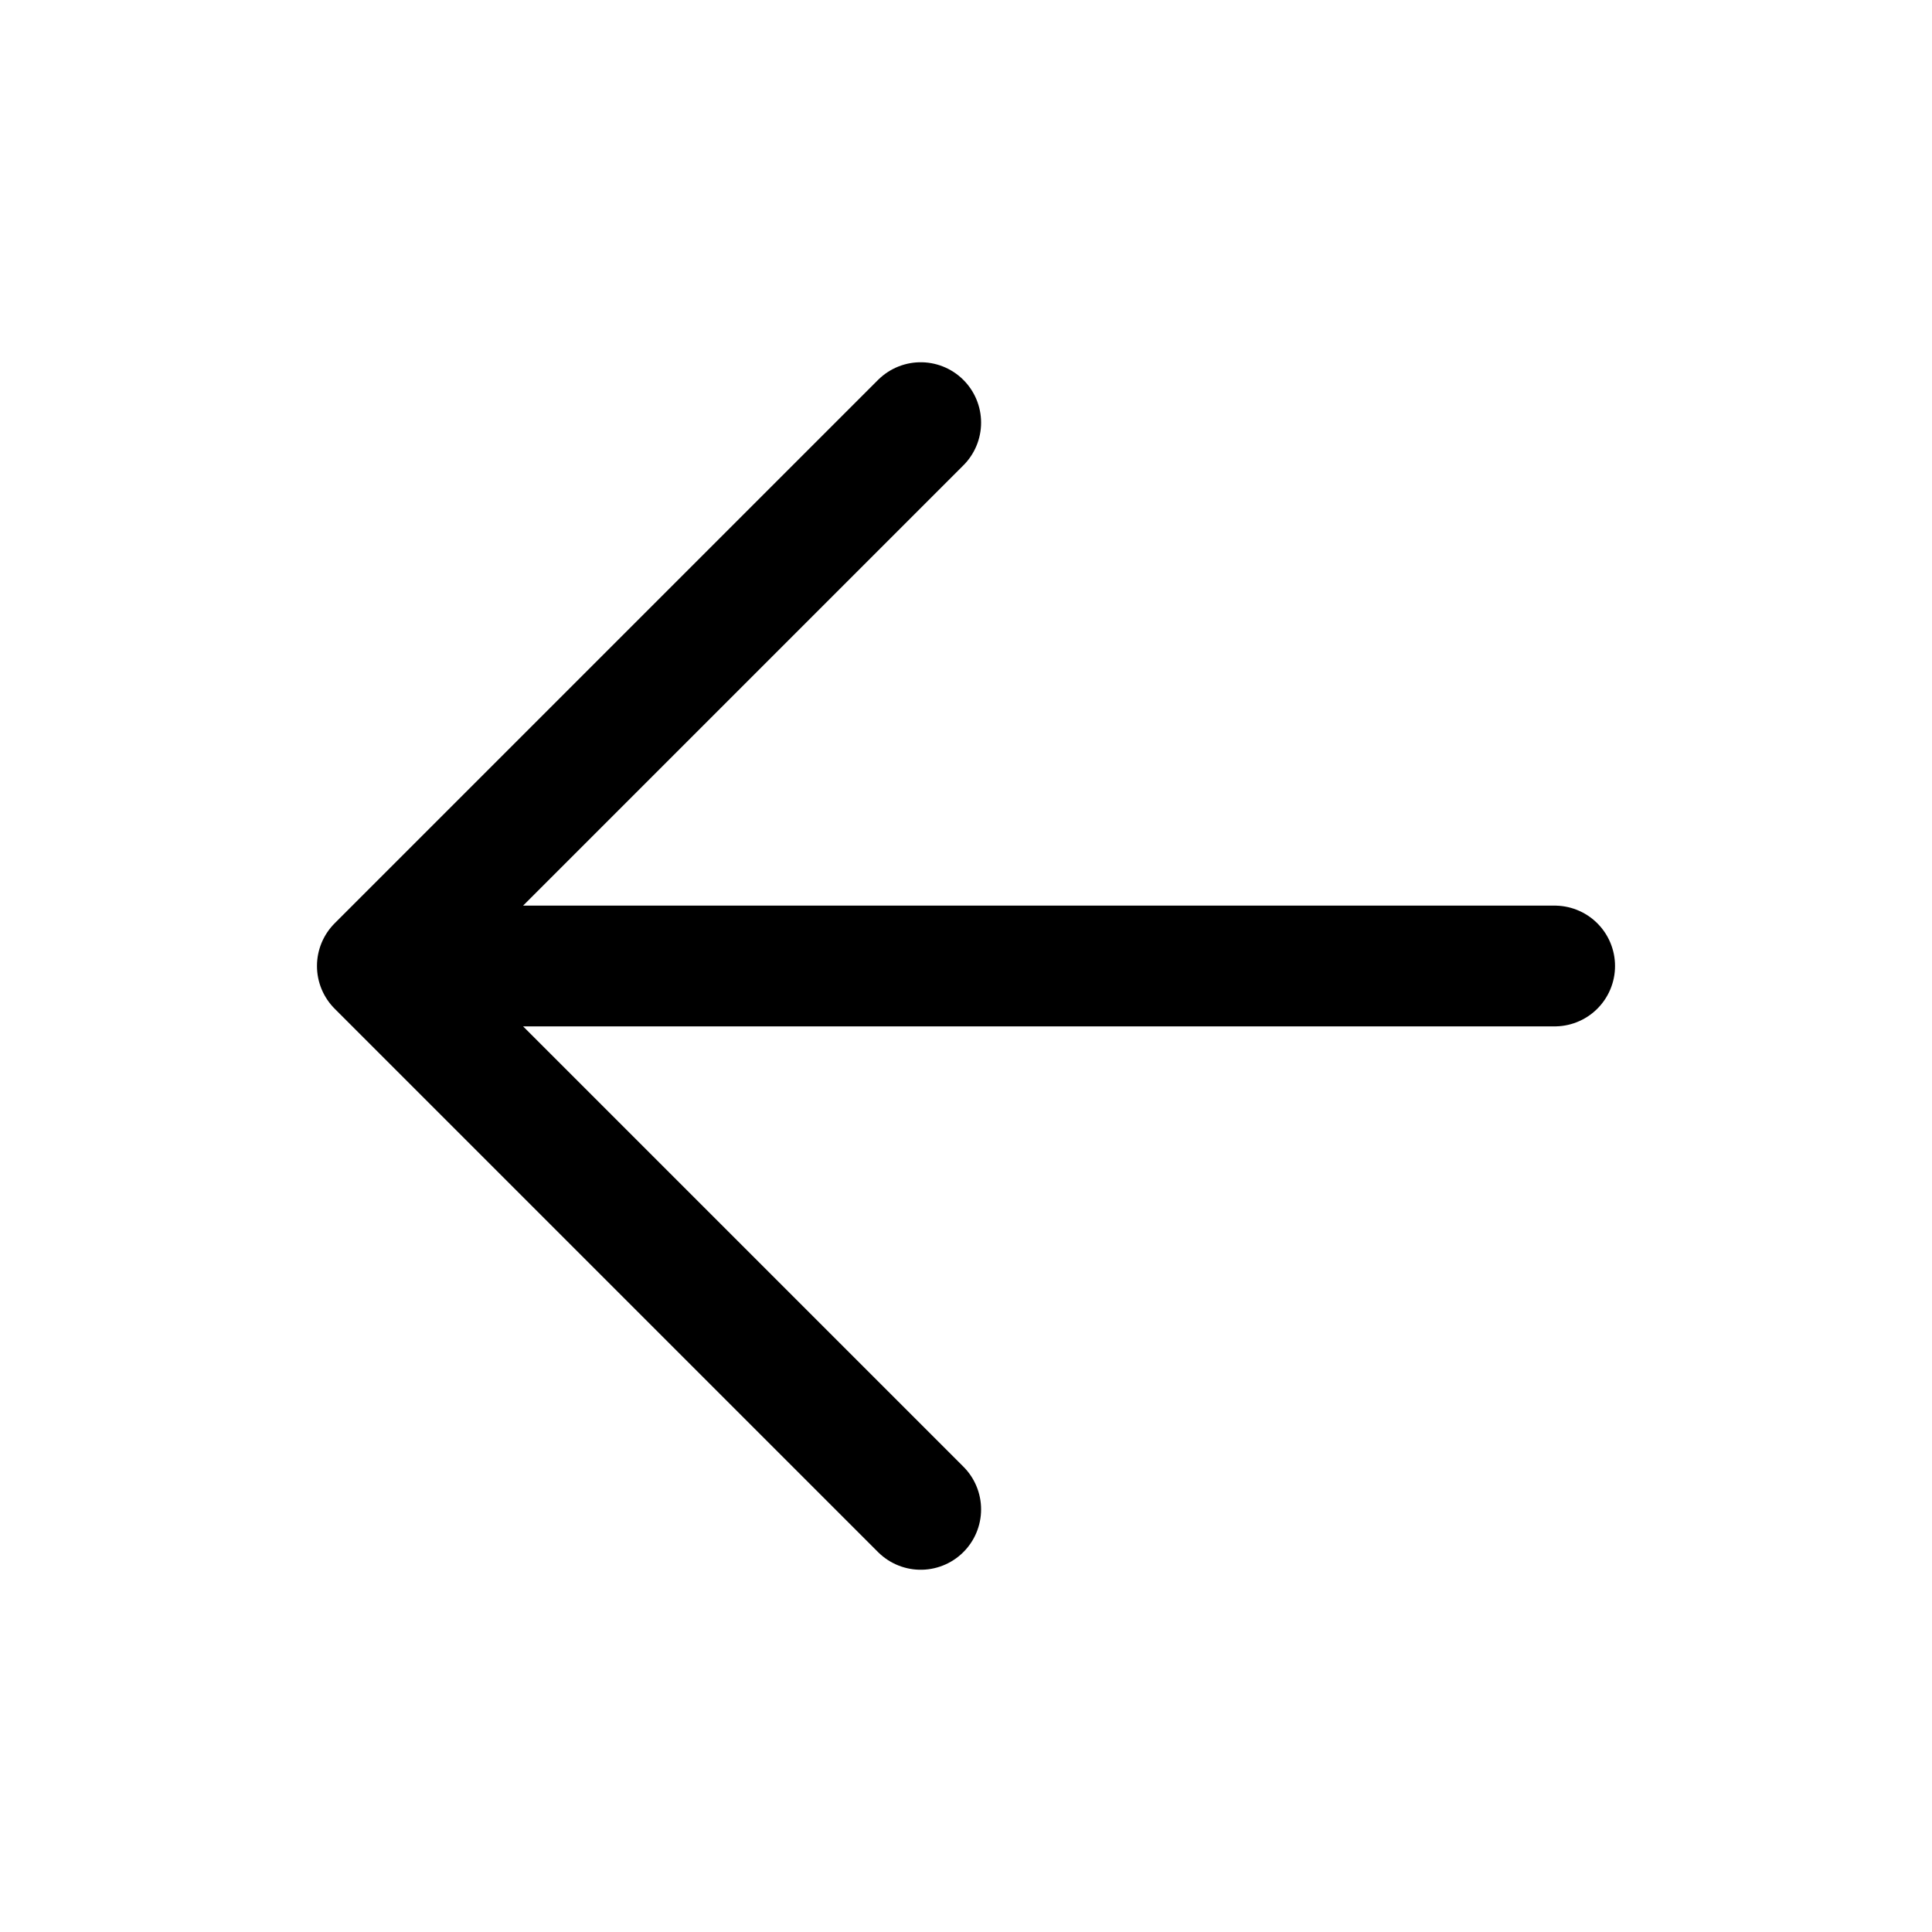
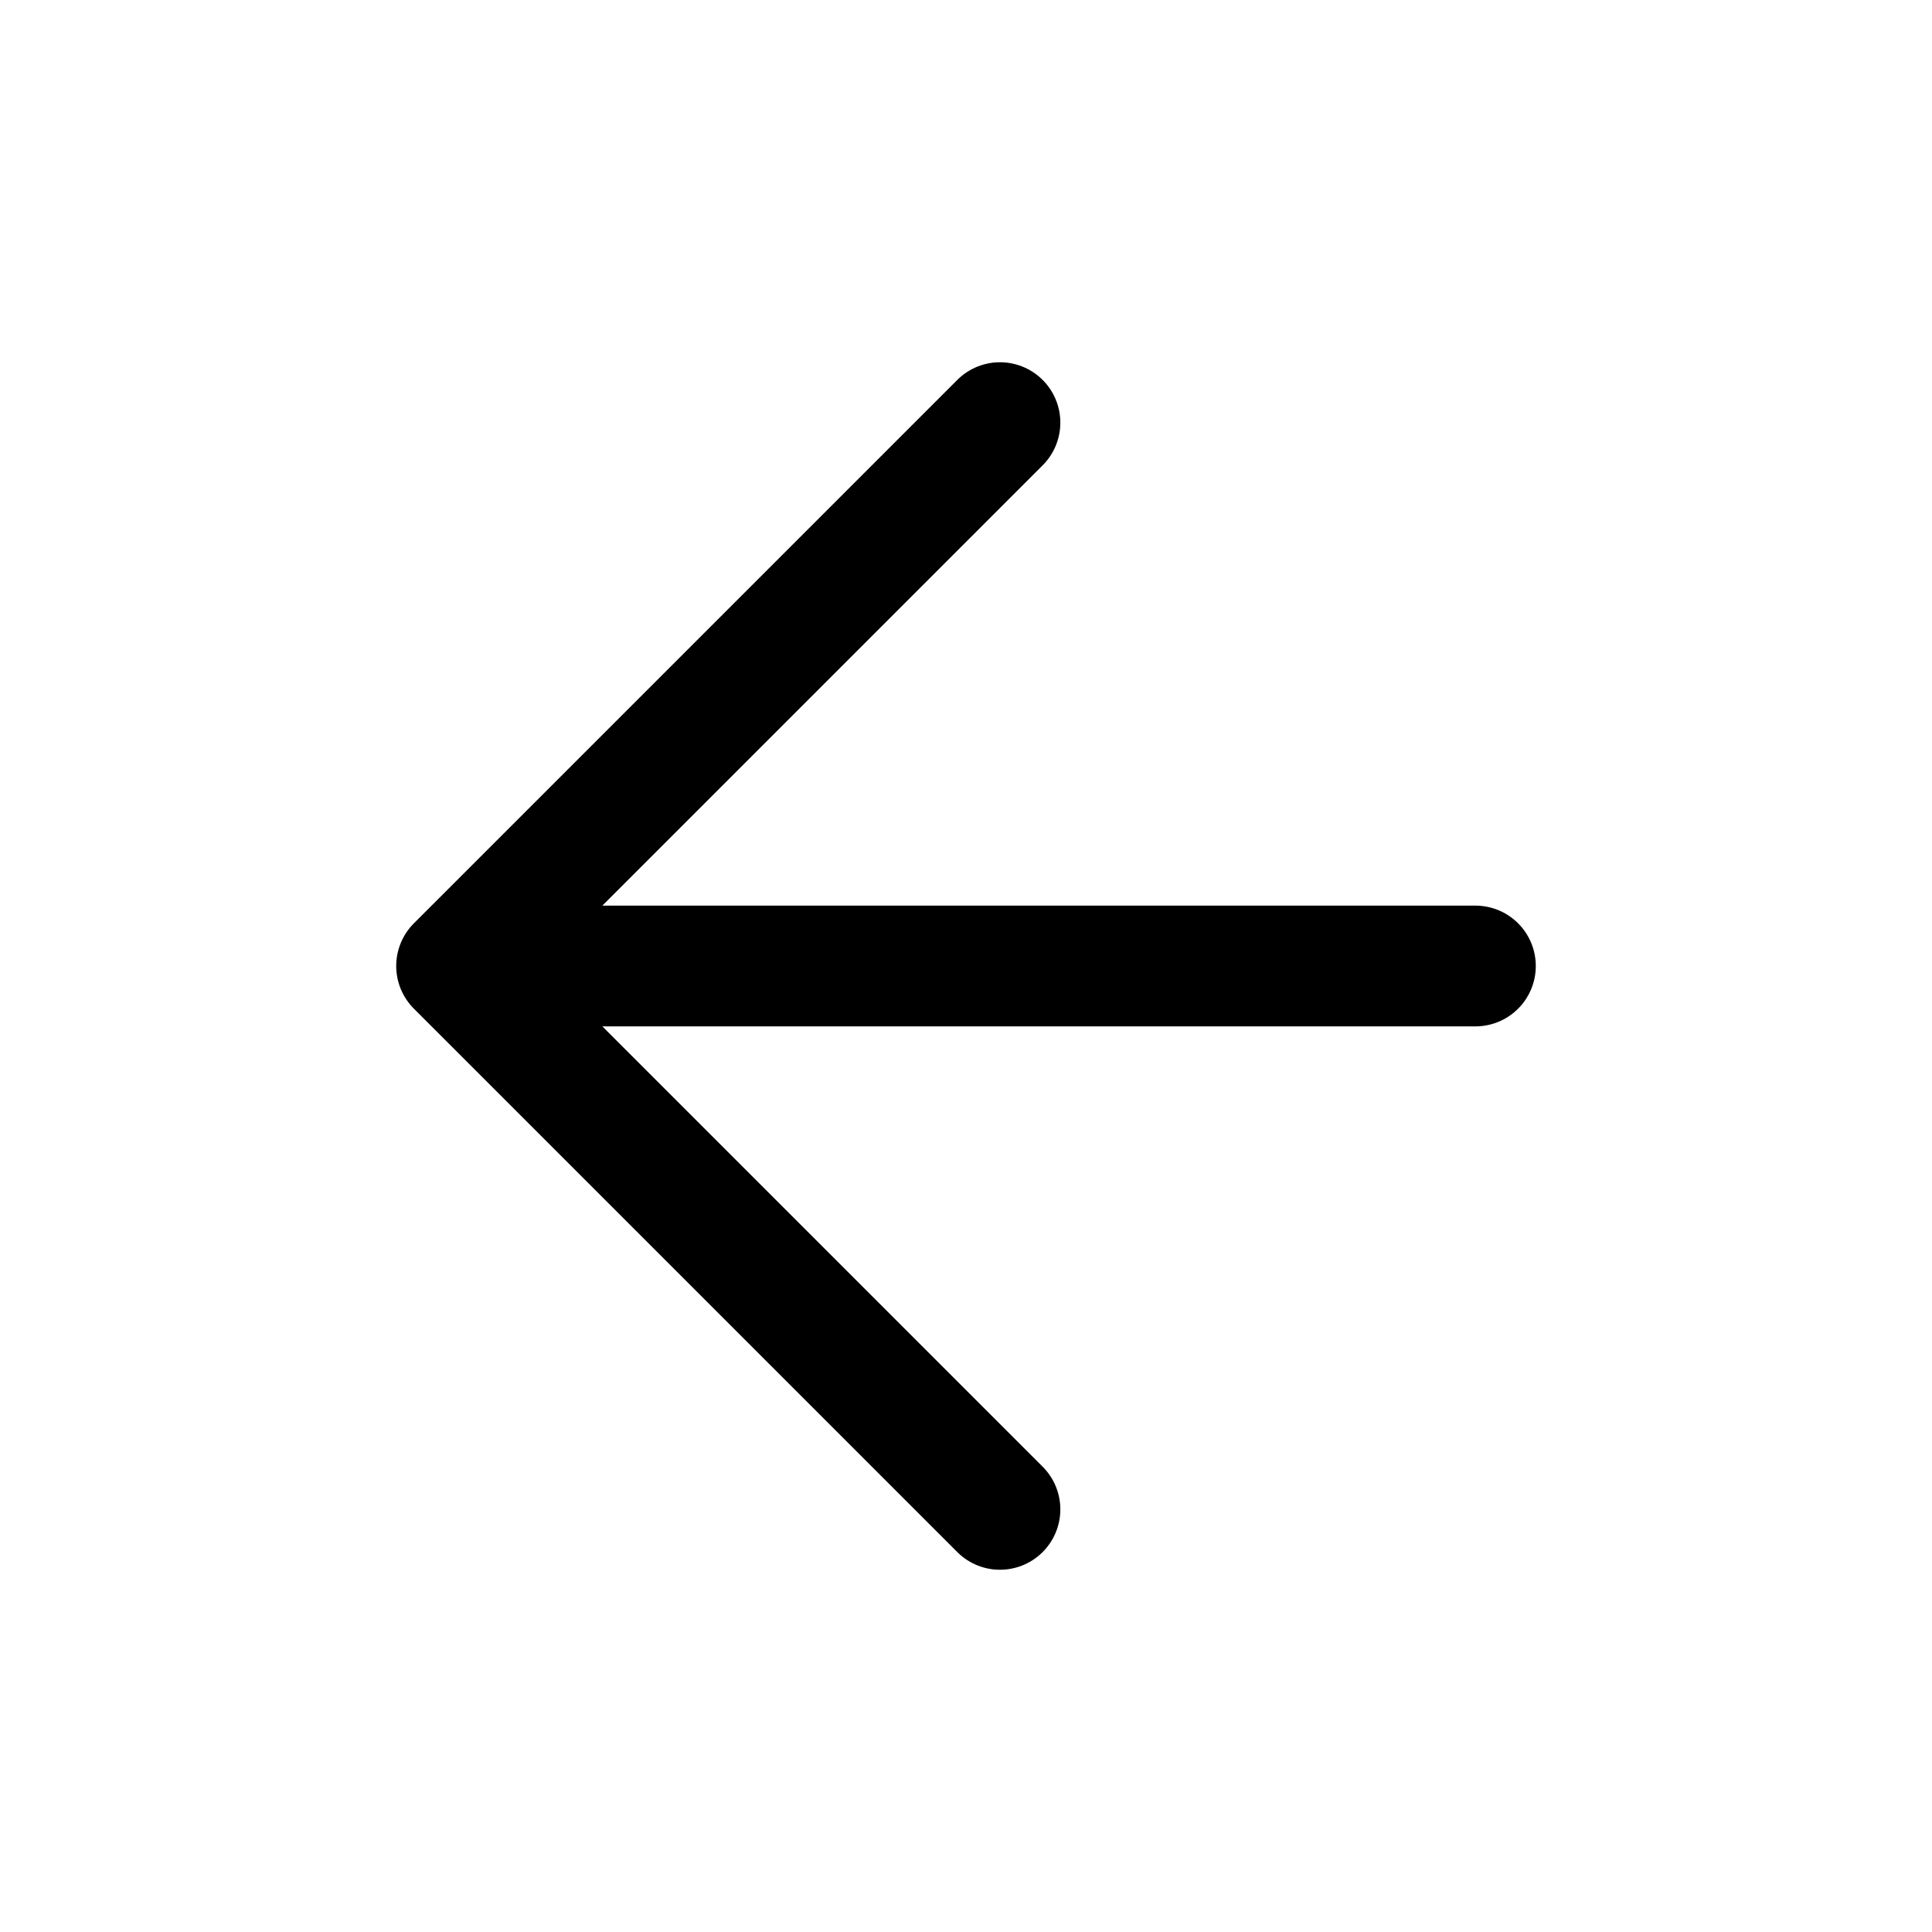
- <svg xmlns="http://www.w3.org/2000/svg" class="ionicon" viewBox="0 0 512 512">
-   <path fill="none" stroke="currentColor" stroke-linecap="round" stroke-linejoin="round" stroke-width="32" d="M244 400L100 256l144-144M120 256h292" />
+ <svg xmlns="http://www.w3.org/2000/svg" viewBox="0 0 512 512">
+   <path fill="none" stroke="currentColor" stroke-linecap="round" stroke-linejoin="round" stroke-width="32" d="M265 400L121 256l144-144M141 256h250" />
</svg>
